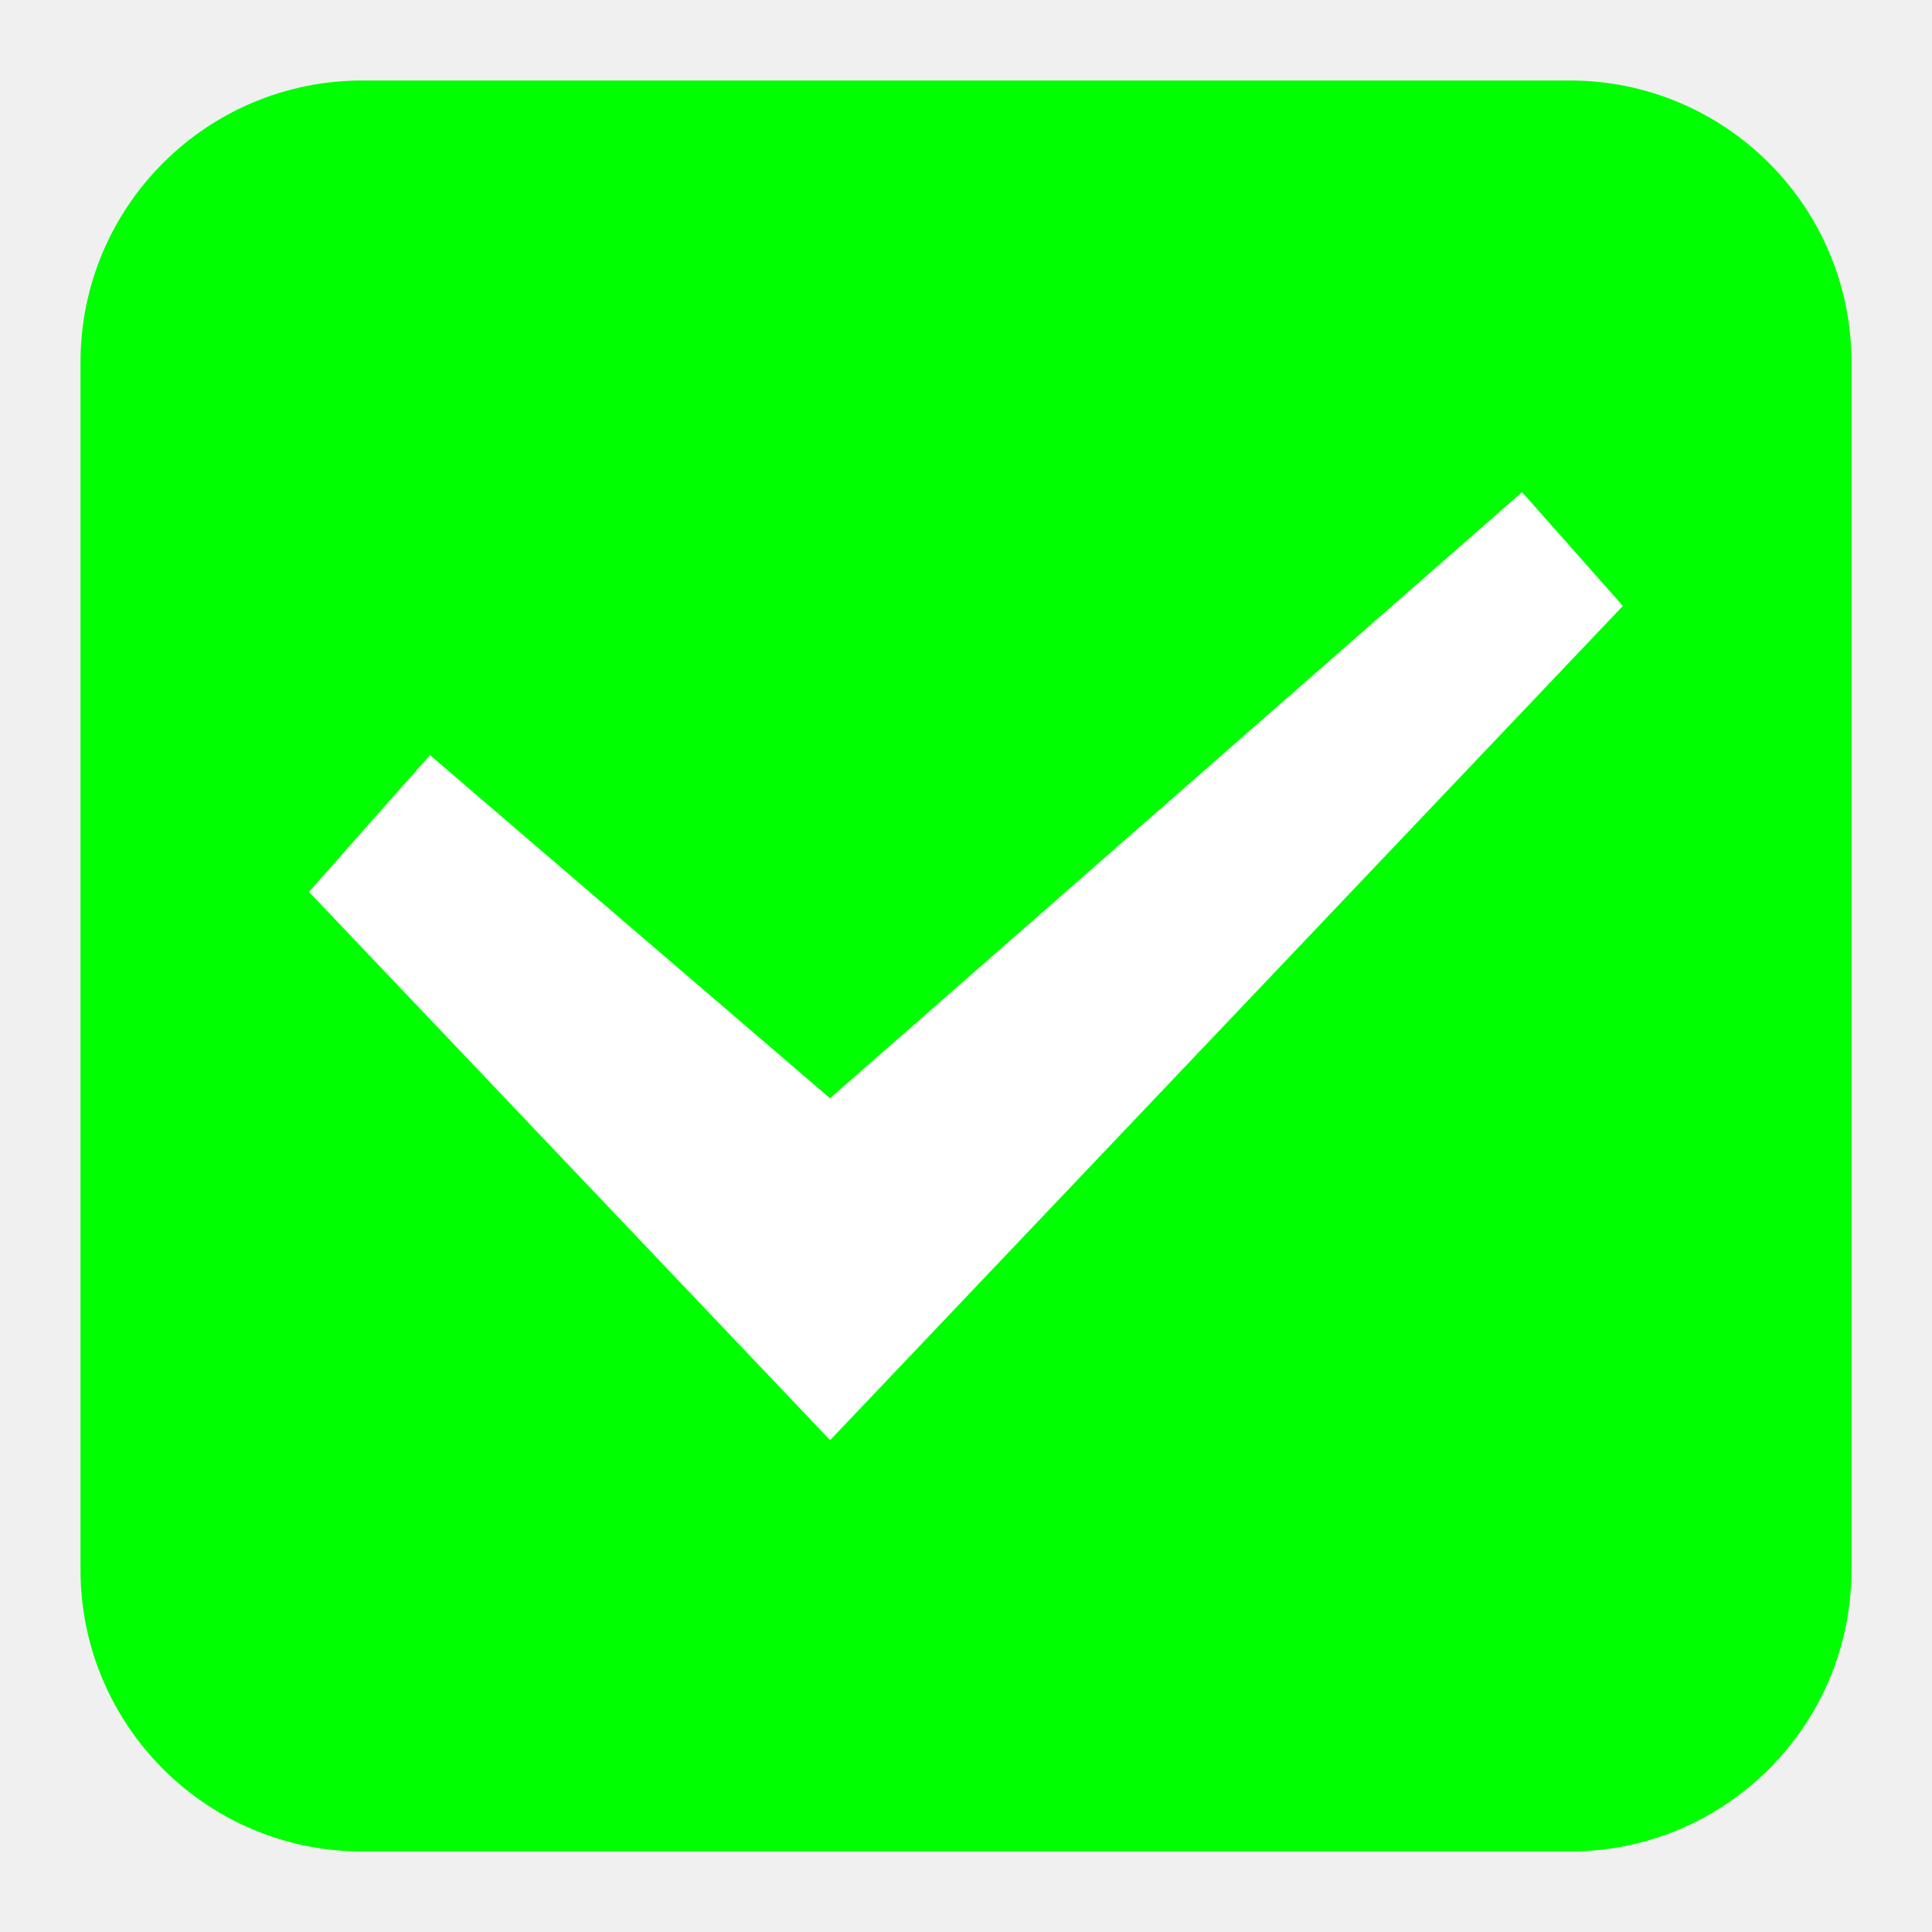
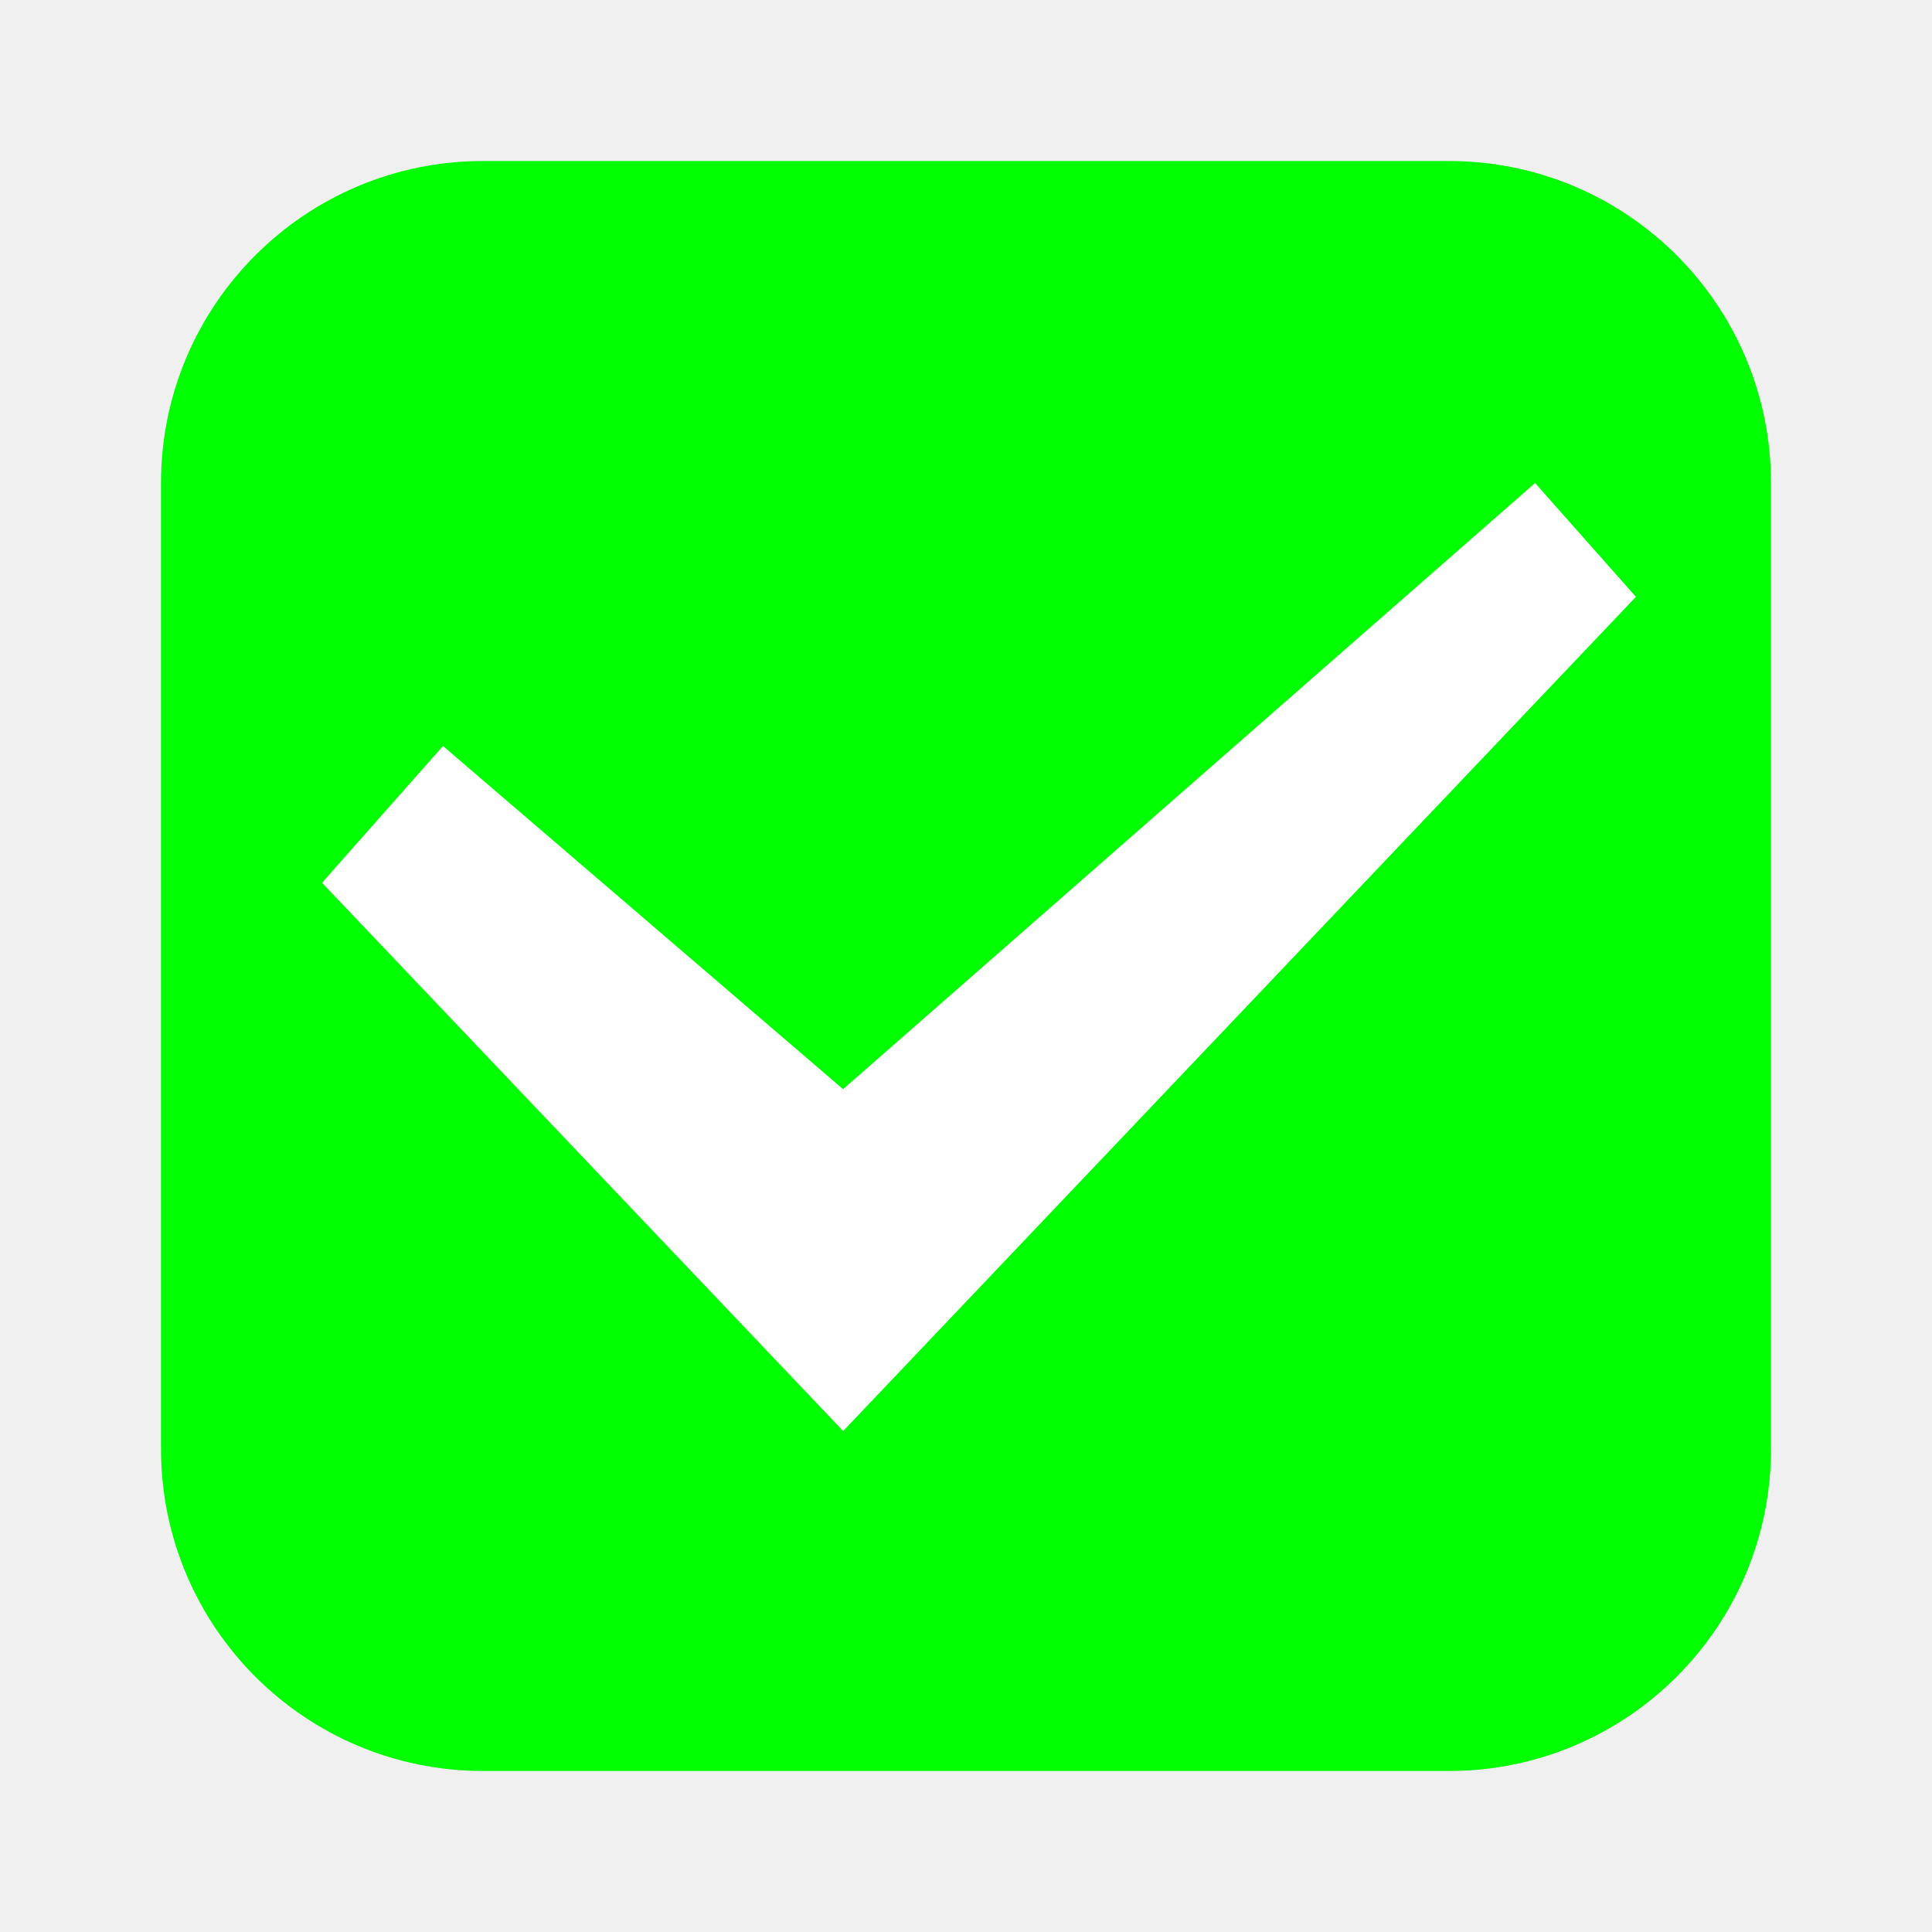
<svg xmlns="http://www.w3.org/2000/svg" width="24" height="24">
-   <rect x="1.5" y="1.5" width="21" height="21" fill="#00ff01" stroke="#00ff01" stroke-linejoin="round" style="stroke-width:1" rx="3" />
-   <path d="m20.16 7.527-1.253-1.414-.118.104-8.478 7.426-4.97-4.263-1.503 1.699 6.474 6.811z" fill="#fff" fill-rule="evenodd" />
+   <rect rx="3" y="3" x="3" height="18" width="18" style="color:#000;display:inline;overflow:visible;visibility:visible;fill:#00ff01;fill-opacity:1;stroke:#00ff01;stroke-width:2;stroke-linecap:butt;stroke-linejoin:round;stroke-miterlimit:4;stroke-dasharray:none;stroke-dashoffset:0;stroke-opacity:1;marker:none;enable-background:accumulate" ry="3" />
+   <path d="M20.322 7.414 19.069 6l-.118.104-8.478 7.426-4.97-4.263L4 10.966l6.474 6.811z" fill="#fff" fill-rule="evenodd" style="fill:#fff;fill-opacity:1" />
</svg>
